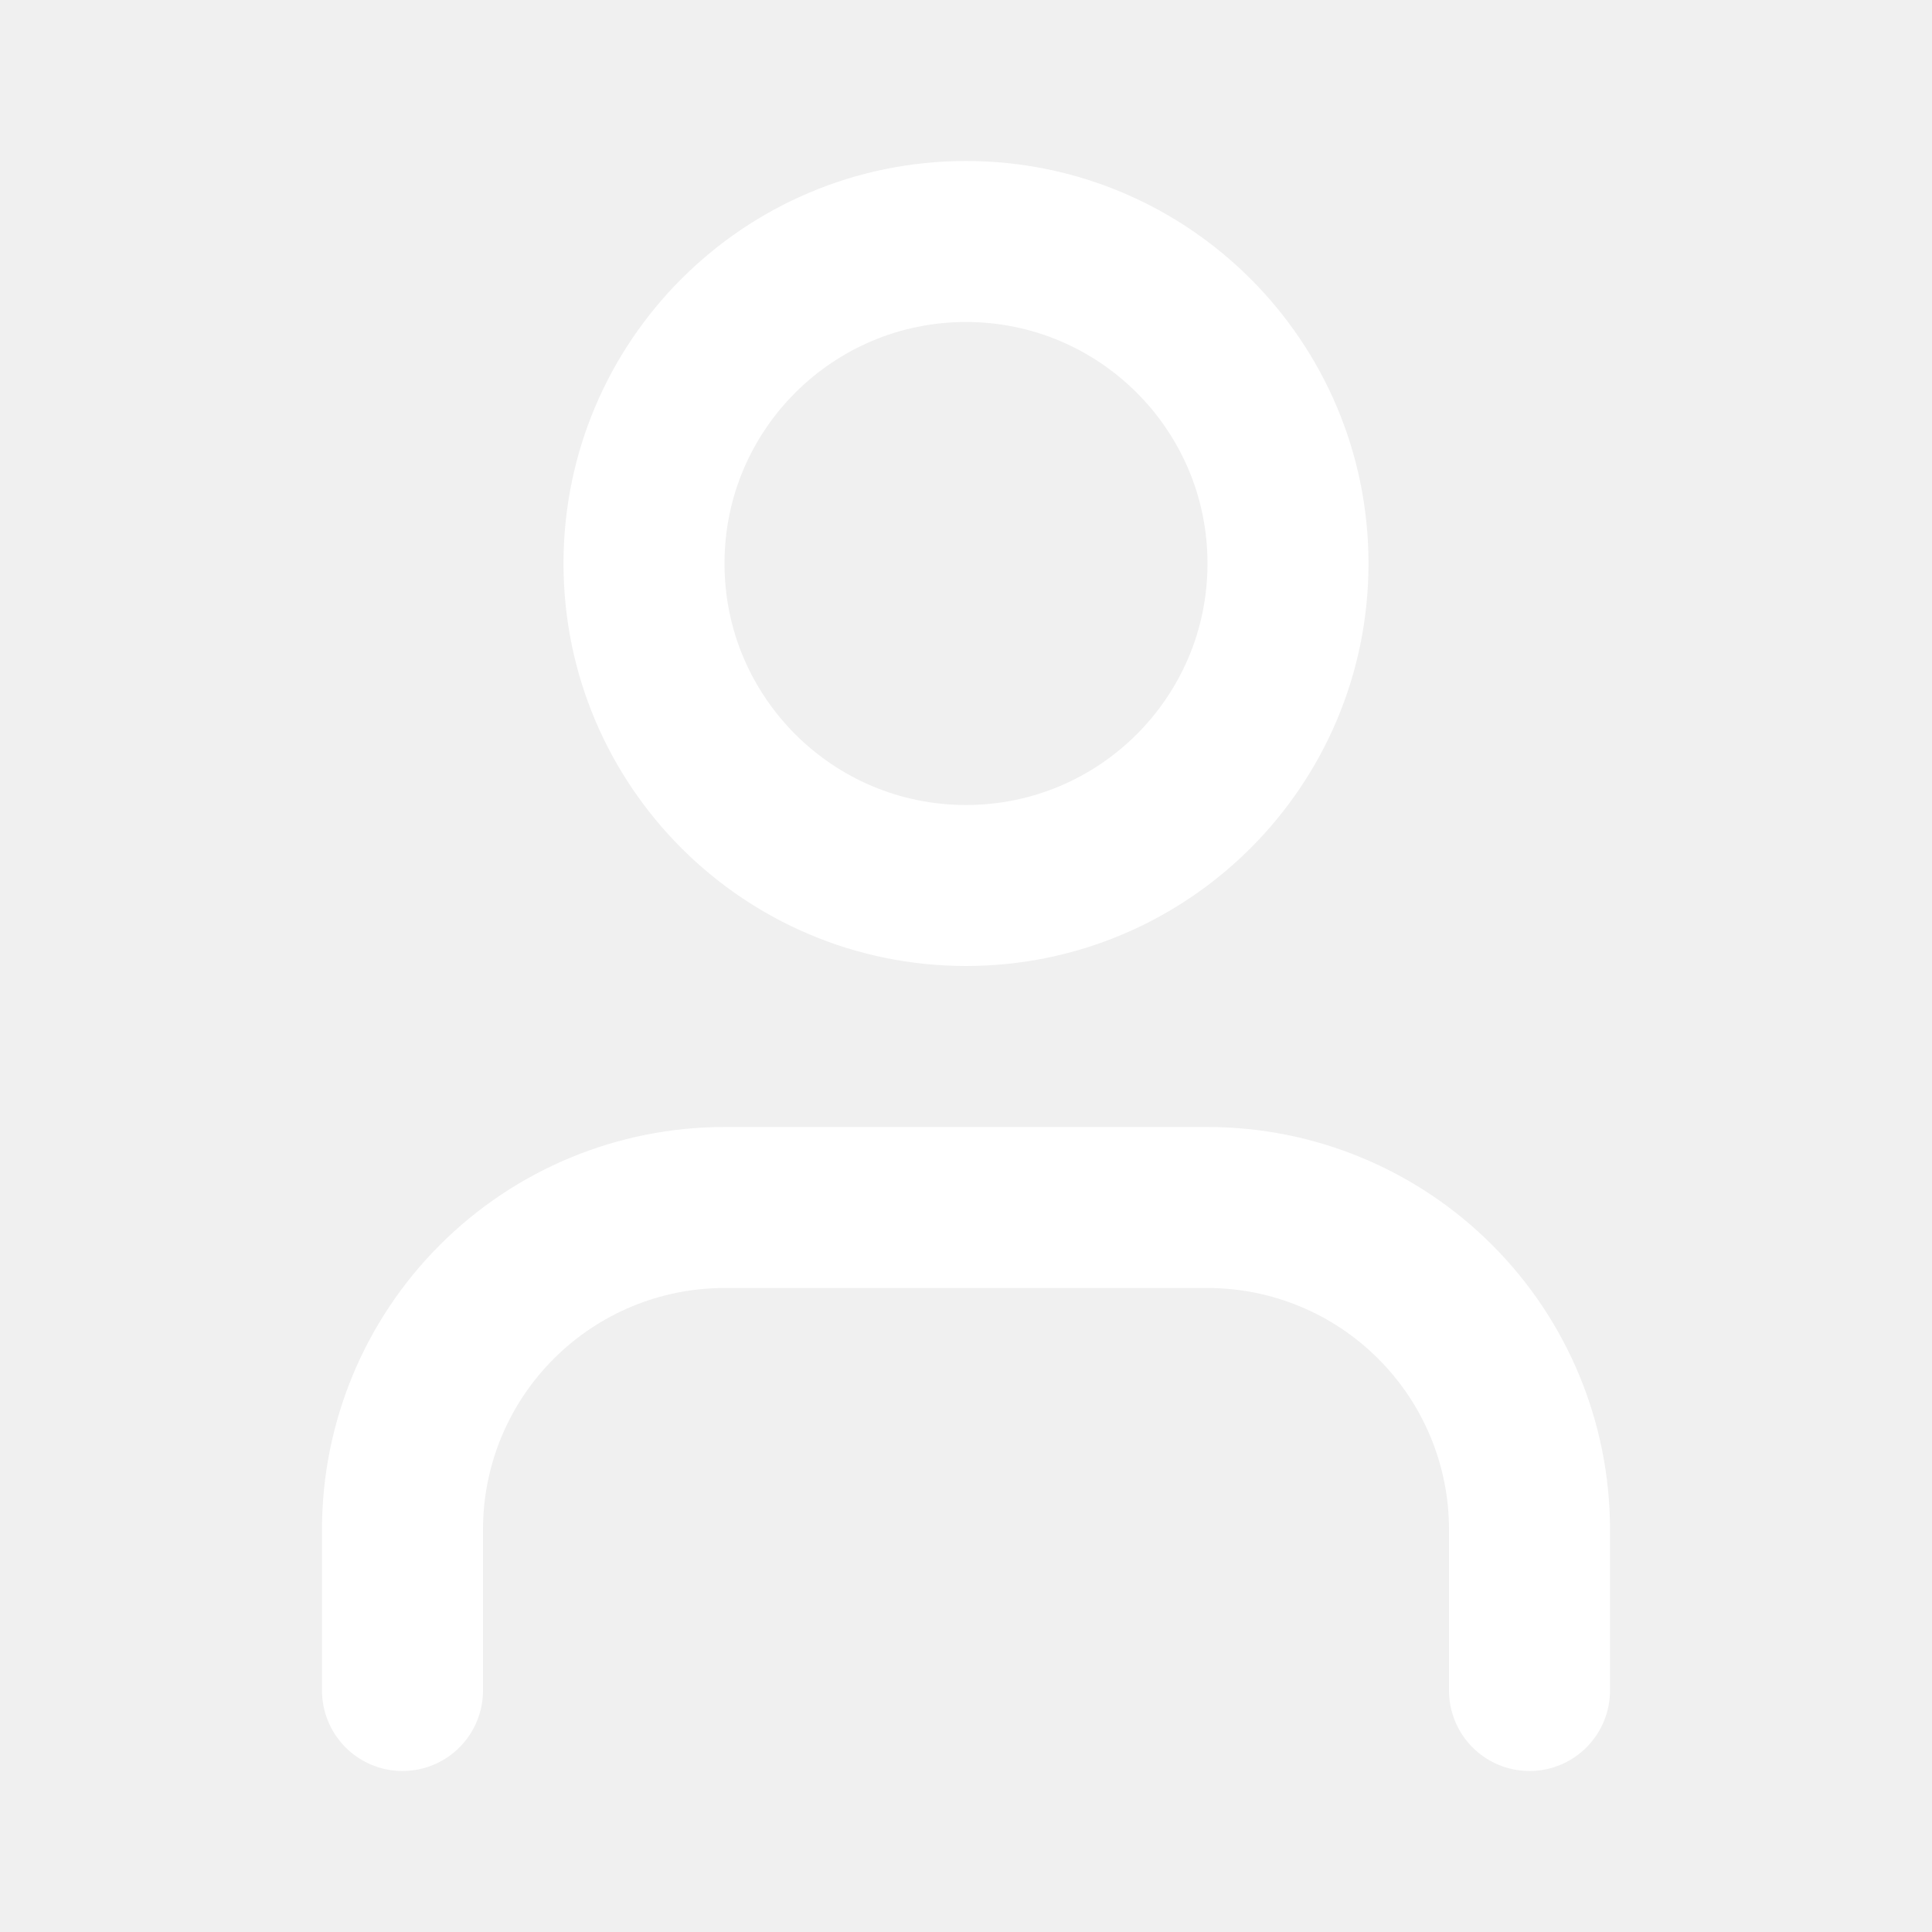
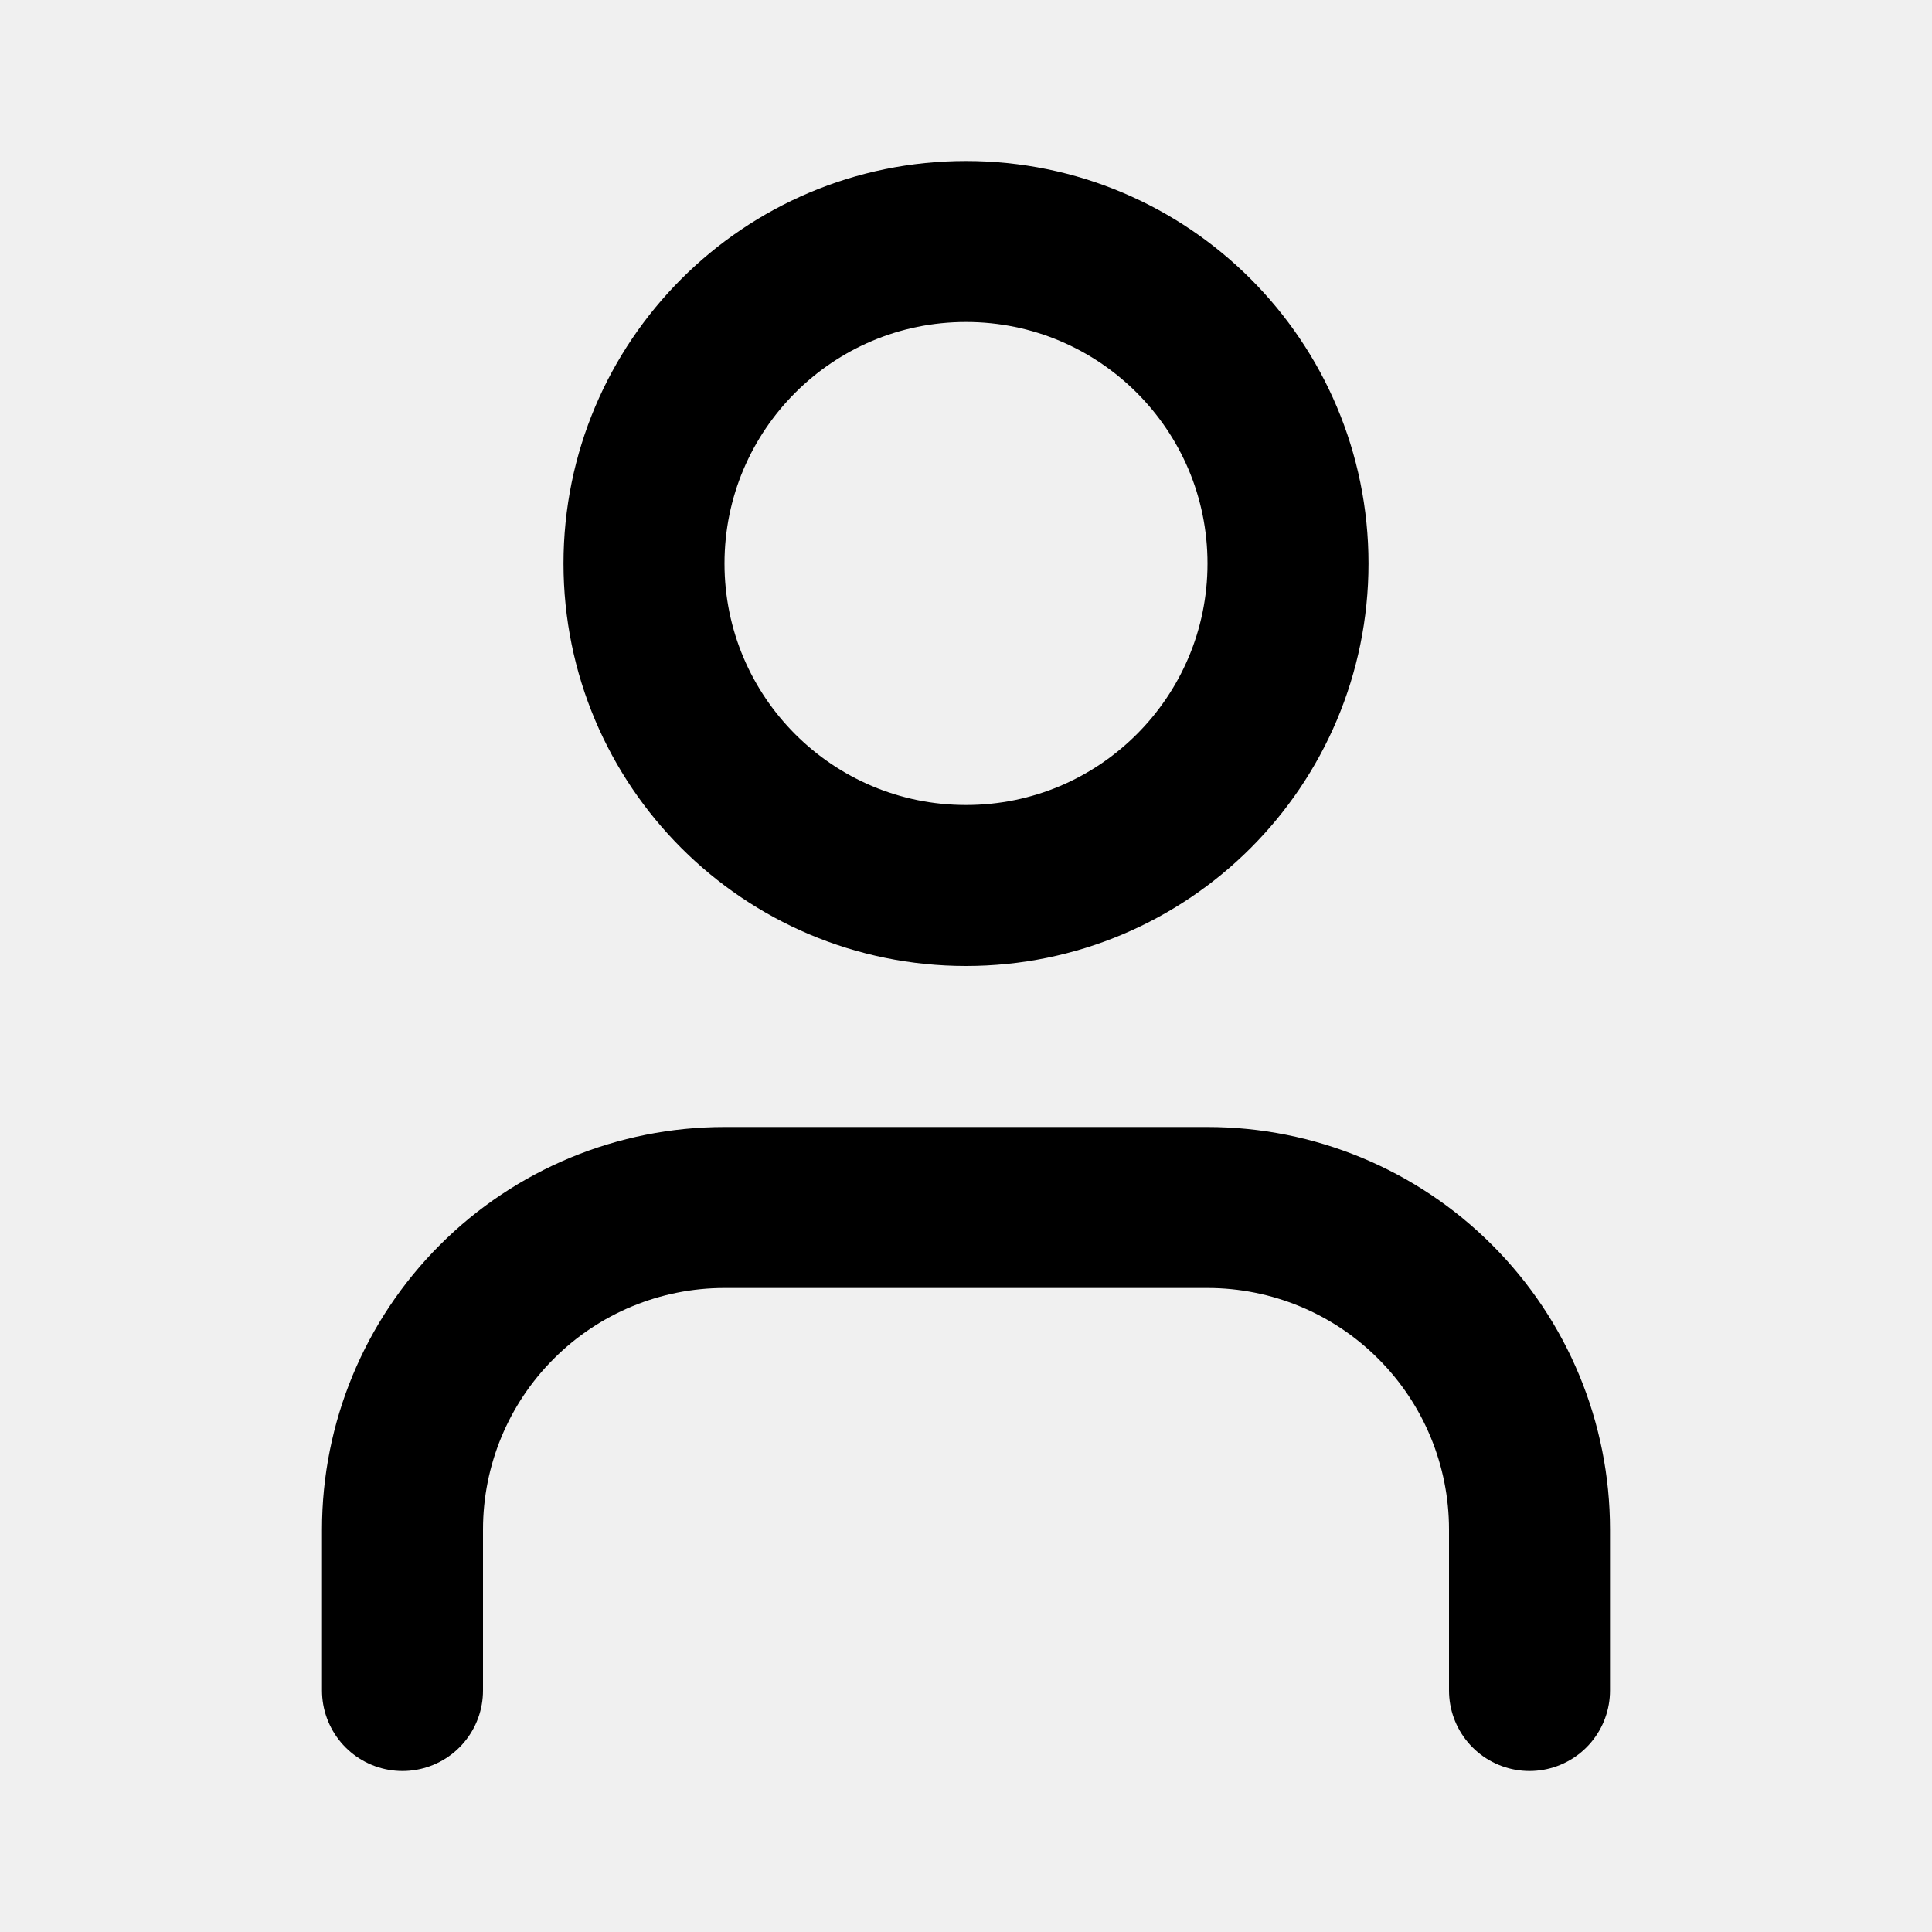
<svg xmlns="http://www.w3.org/2000/svg" width="24" height="24" viewBox="0 0 24 24" fill="none">
-   <path d="M19 21V19C19 17.939 18.579 16.922 17.828 16.172C17.078 15.421 16.061 15 15 15H9C7.939 15 6.922 15.421 6.172 16.172C5.421 16.922 5 17.939 5 19V21M16 7C16 9.209 14.209 11 12 11C9.791 11 8 9.209 8 7C8 4.791 9.791 3 12 3C14.209 3 16 4.791 16 7Z" stroke="white" stroke-width="2" stroke-linecap="round" stroke-linejoin="round" />
+   <path d="M19 21V19C19 17.939 18.579 16.922 17.828 16.172C17.078 15.421 16.061 15 15 15H9C7.939 15 6.922 15.421 6.172 16.172C5.421 16.922 5 17.939 5 19V21M16 7C16 9.209 14.209 11 12 11C9.791 11 8 9.209 8 7C8 4.791 9.791 3 12 3C14.209 3 16 4.791 16 7Z" stroke="currentColor" stroke-width="2" stroke-linecap="round" stroke-linejoin="round" />
</svg>
